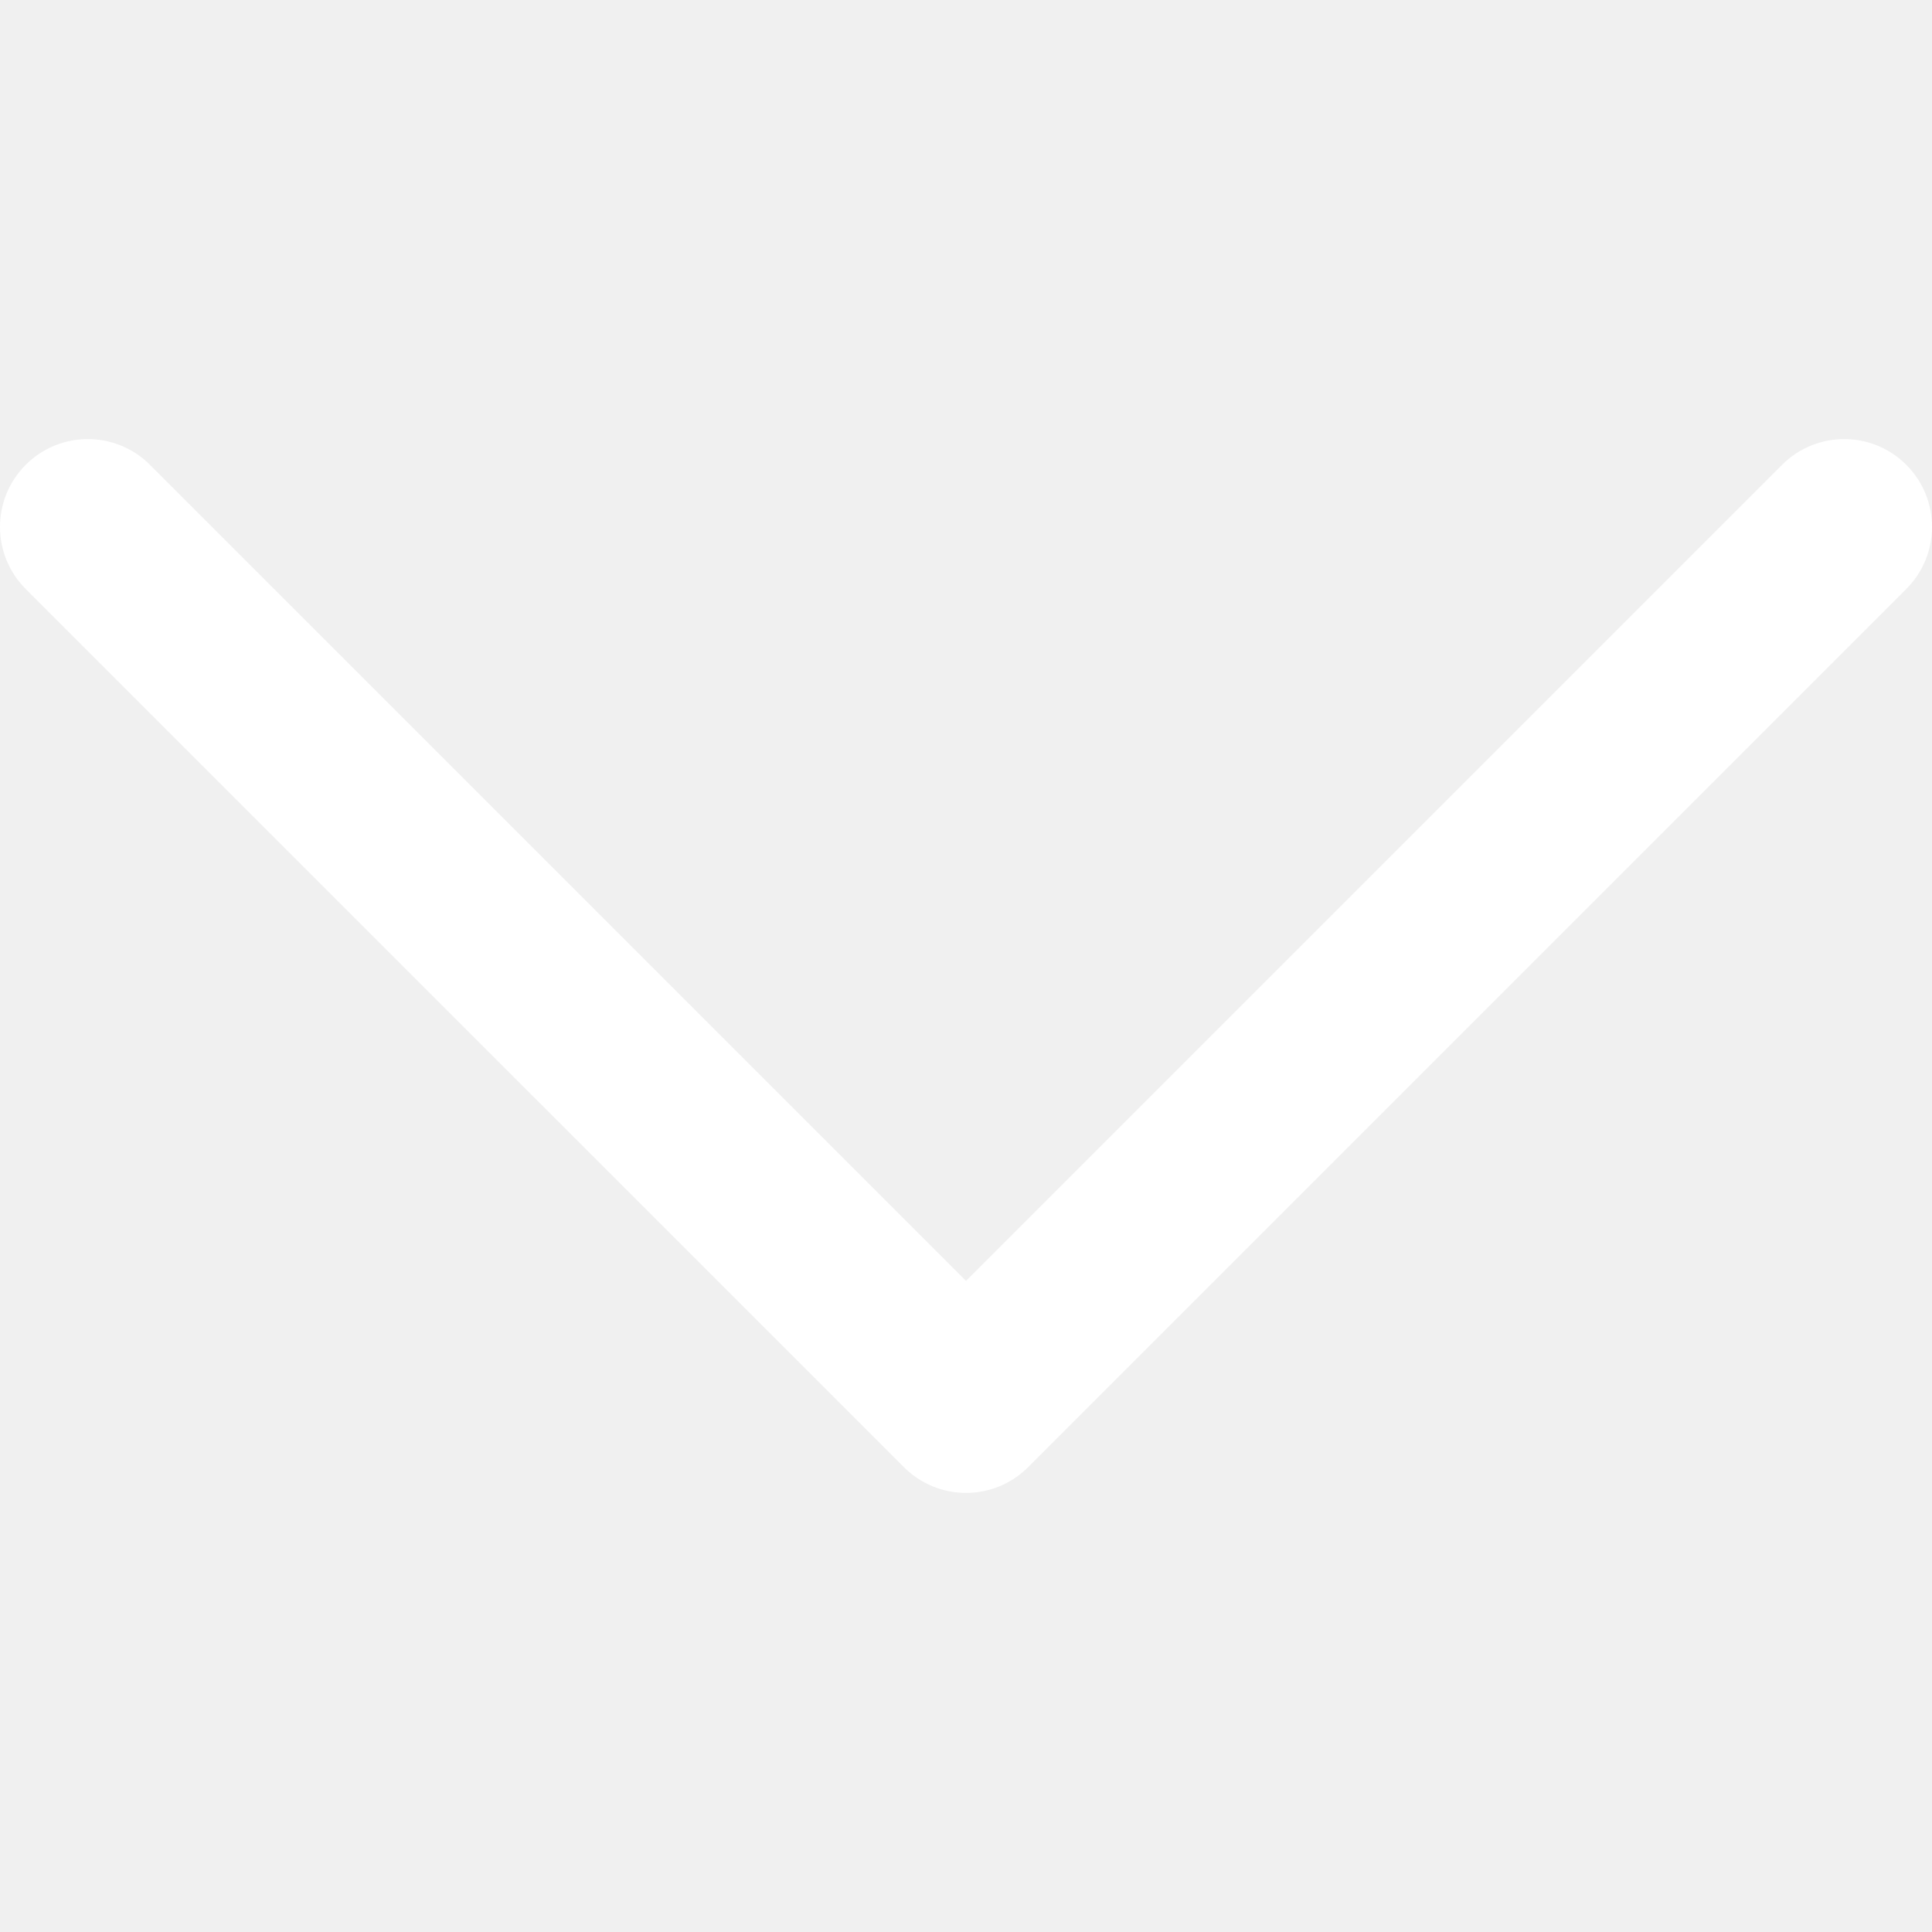
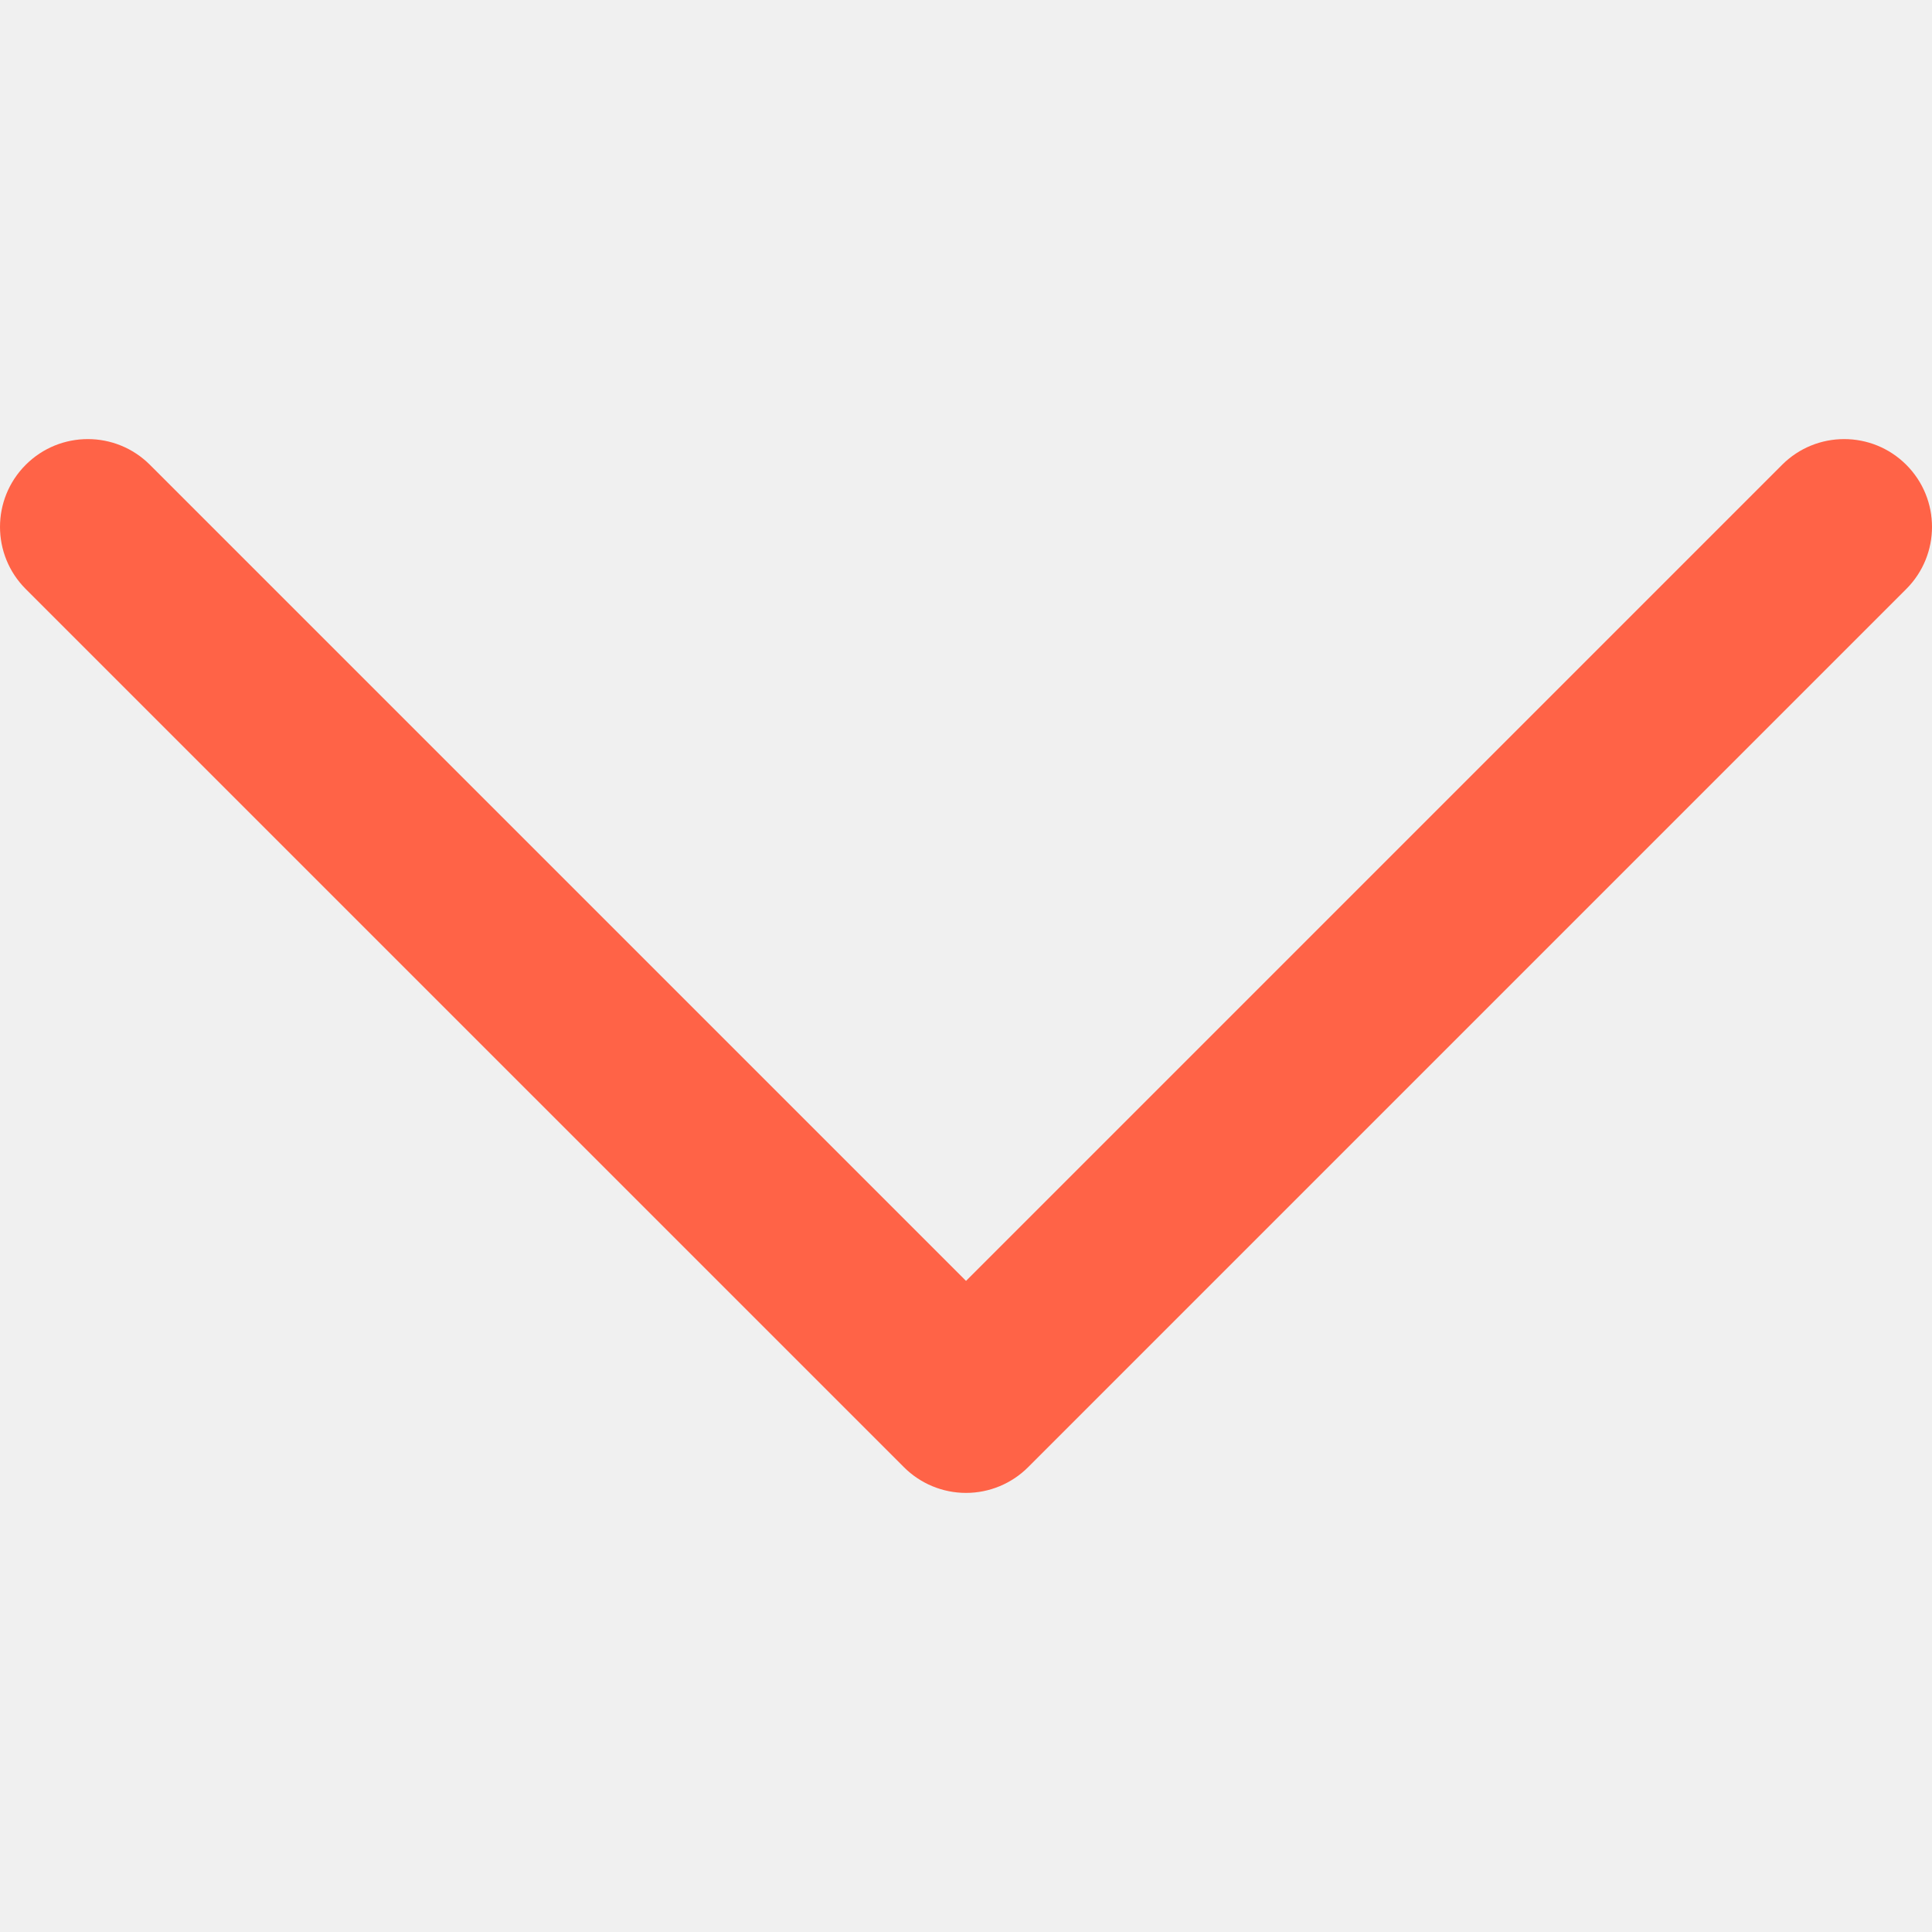
- <svg xmlns="http://www.w3.org/2000/svg" fill="#ffffff" height="800px" width="800px" version="1.1" id="Layer_1" viewBox="0 0 330 330" xml:space="preserve">
+ <svg xmlns="http://www.w3.org/2000/svg" fill="#ff6347" height="800px" width="800px" version="1.1" id="Layer_1" viewBox="0 0 330 330" xml:space="preserve">
  <path id="XMLID_225_" d="M325.607,79.393c-5.857-5.857-15.355-5.858-21.213,0.001l-139.39,139.393L25.607,79.393  c-5.857-5.857-15.355-5.858-21.213,0.001c-5.858,5.858-5.858,15.355,0,21.213l150.004,150c2.813,2.813,6.628,4.393,10.606,4.393  s7.794-1.581,10.606-4.394l149.996-150C331.465,94.749,331.465,85.251,325.607,79.393z" />
</svg>
